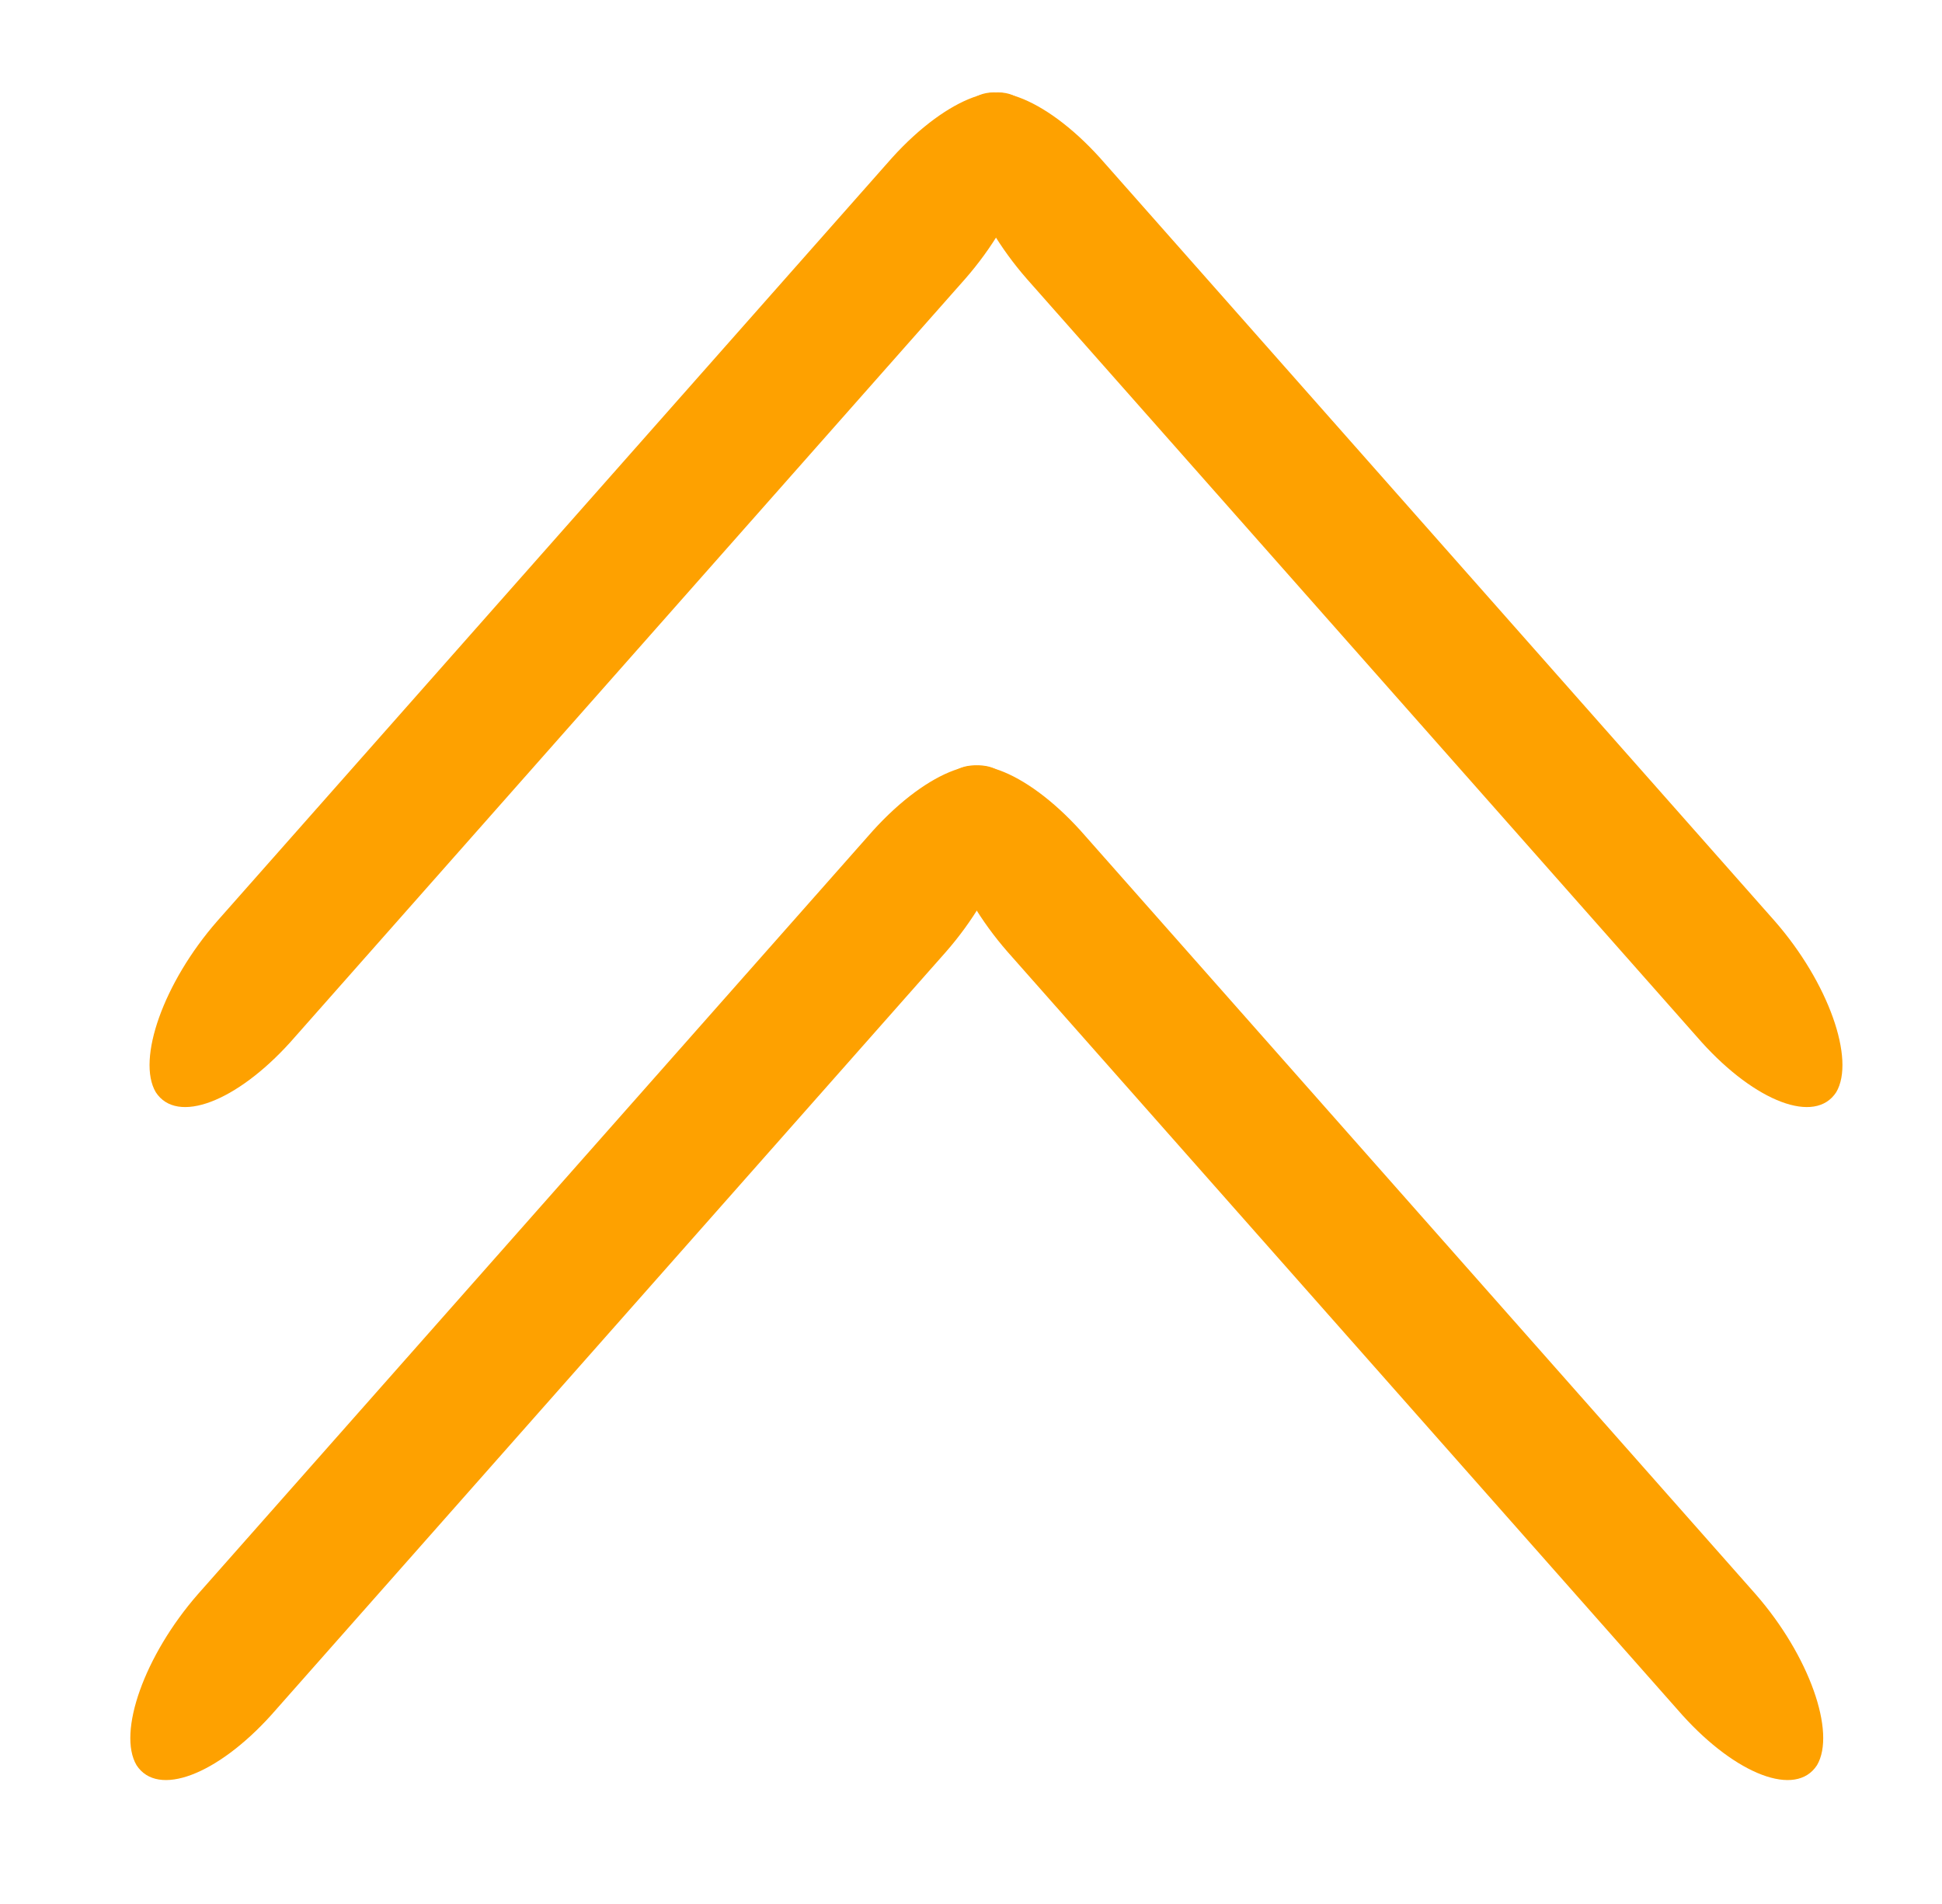
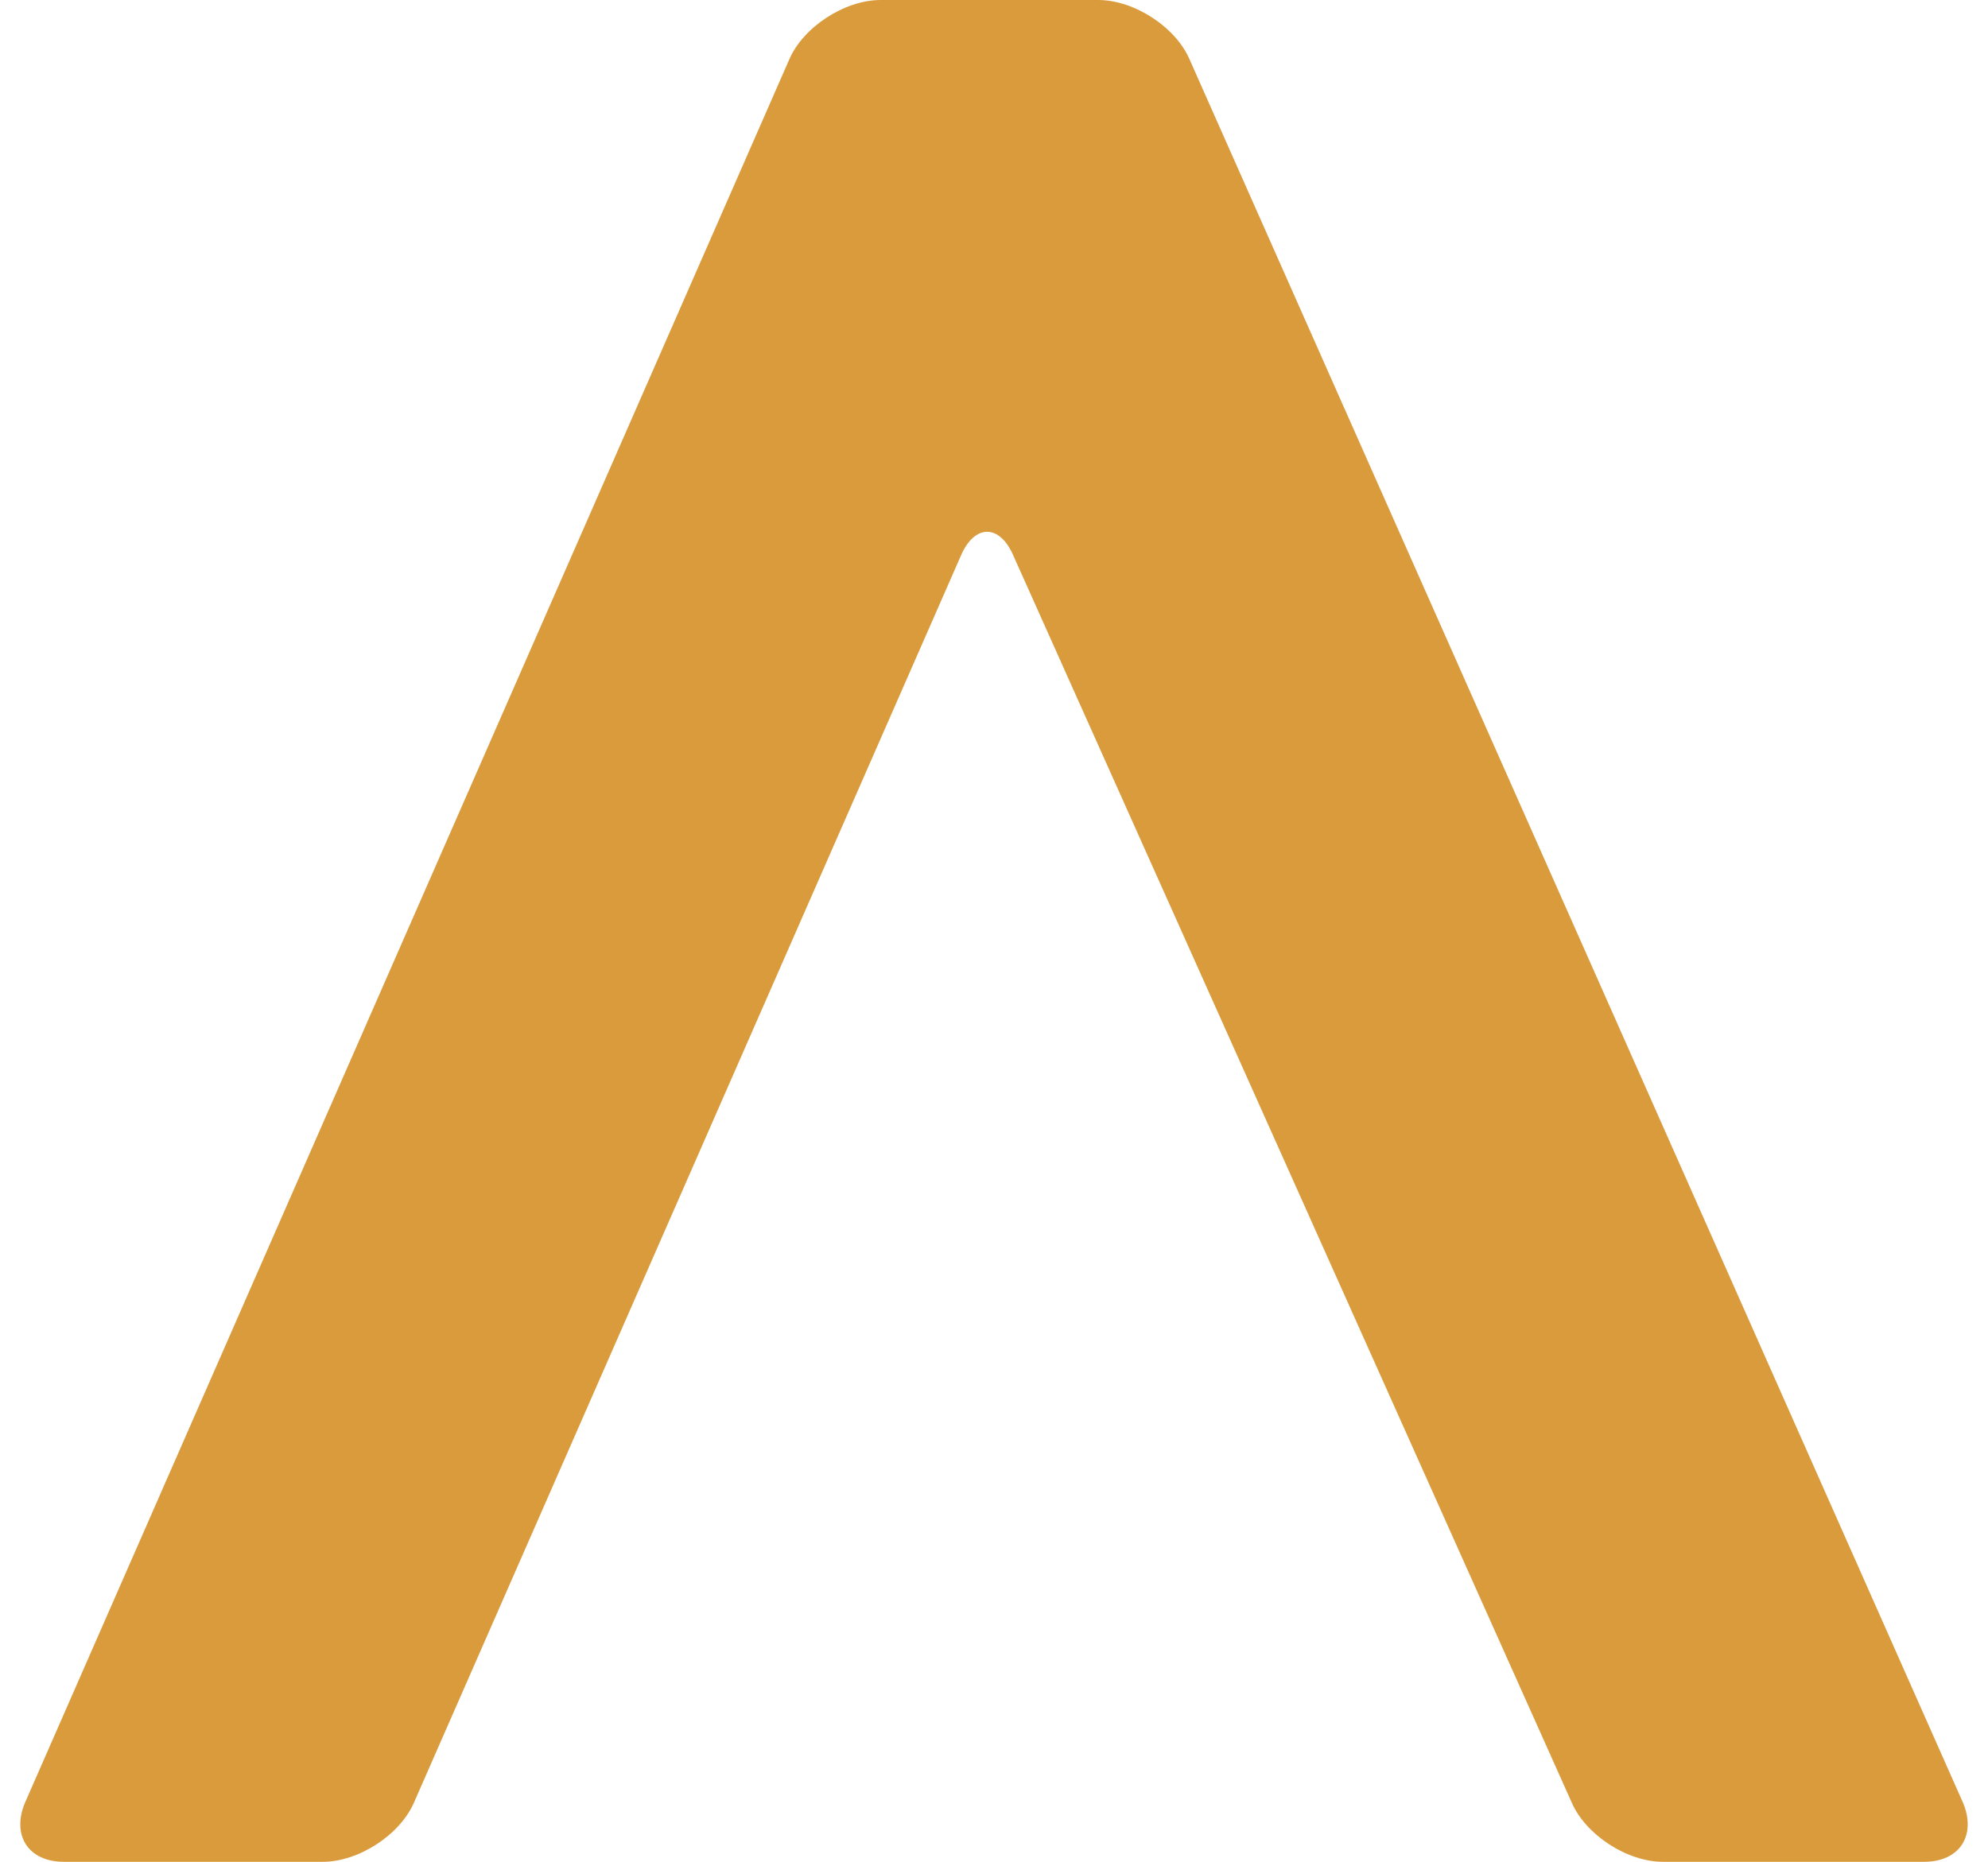
- <svg xmlns="http://www.w3.org/2000/svg" version="1.1" id="Layer_1" x="0px" y="0px" viewBox="283 175 101 99" style="enable-background:new 283 175 101 99;" xml:space="preserve">
+ <svg xmlns="http://www.w3.org/2000/svg" version="1.1" id="Lager_1" x="0px" y="0px" viewBox="0 0 86.9 81.4" style="enable-background:new 0 0 86.9 81.4;" xml:space="preserve">
  <style type="text/css">
- 	.st0{fill:#FEA100;}
+ 	.st0{fill:#D99B3B;}
</style>
  <g>
    <g>
-       <path class="st0" d="M370.5,264.2l-35.1-39.7c-2.8-3.2-4.2-7.2-3.2-8.9l0,0c1-1.7,4.1-0.6,7,2.6l35.1,39.7    c2.8,3.2,4.2,7.2,3.2,8.9l0,0C376.4,268.5,373.3,267.3,370.5,264.2z" />
-     </g>
-     <g>
-       <path class="st0" d="M297.1,264.2l35.1-39.7c2.8-3.2,4.2-7.2,3.2-8.9l0,0c-1-1.7-4.1-0.6-7,2.6l-35.1,39.7    c-2.8,3.2-4.2,7.2-3.2,8.9l0,0C291.2,268.5,294.3,267.3,297.1,264.2z" />
-     </g>
-   </g>
-   <g>
-     <g>
-       <path class="st0" d="M371.5,229.2l-35.1-39.7c-2.8-3.2-4.2-7.2-3.2-8.9l0,0c1-1.7,4.1-0.6,7,2.6l35.1,39.7    c2.8,3.2,4.2,7.2,3.2,8.9l0,0C377.4,233.5,374.3,232.3,371.5,229.2z" />
-     </g>
-     <g>
-       <path class="st0" d="M298.1,229.2l35.1-39.7c2.8-3.2,4.2-7.2,3.2-8.9l0,0c-1-1.7-4.1-0.6-7,2.6l-35.1,39.7    c-2.8,3.2-4.2,7.2-3.2,8.9l0,0C292.2,233.5,295.3,232.3,298.1,229.2z" />
+       <g>
+         <path class="st0" d="M34.5,2.6c0.6-1.4,2.4-2.6,4-2.6l9.5,0c1.6,0,3.4,1.2,4,2.6l33.8,76.2c0.6,1.4-0.1,2.6-1.7,2.6H72.7     c-1.6,0-3.4-1.2-4-2.6L44.3,24.3c-0.6-1.4-1.7-1.4-2.3,0L18.1,78.8c-0.6,1.4-2.4,2.6-4,2.6H2.8c-1.6,0-2.3-1.2-1.7-2.6L34.5,2.6z     " />
+       </g>
    </g>
  </g>
</svg>
